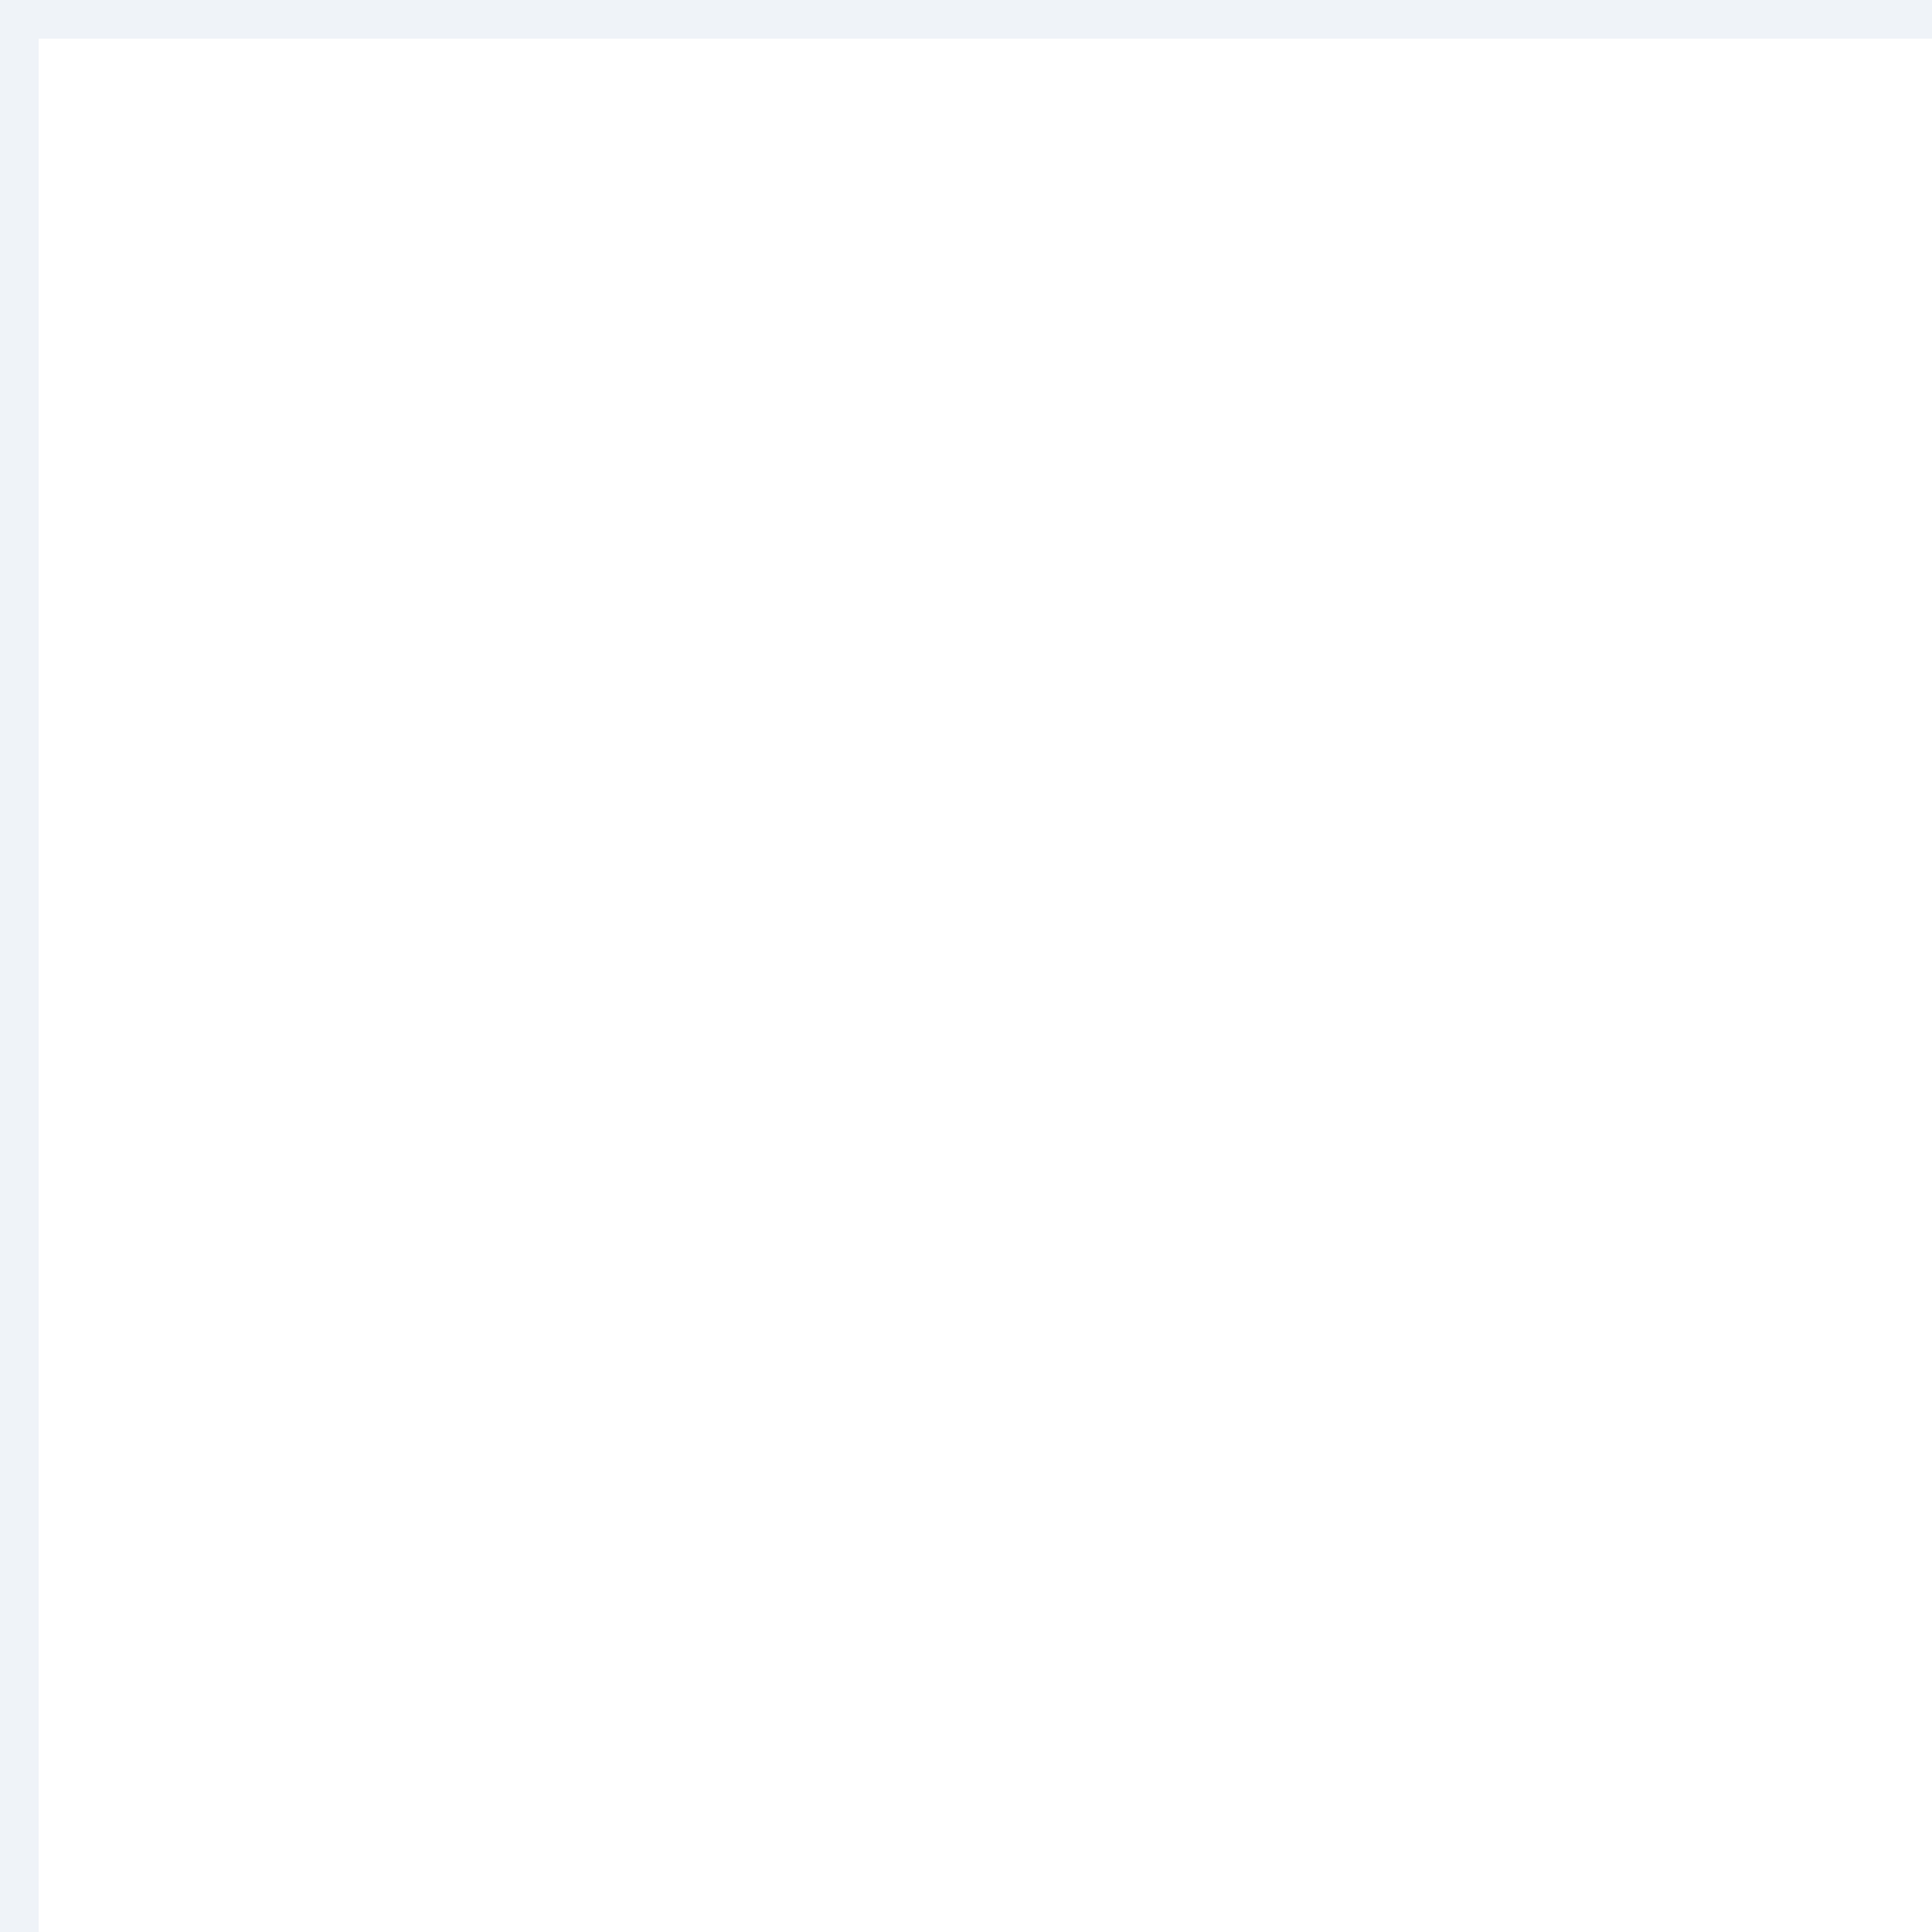
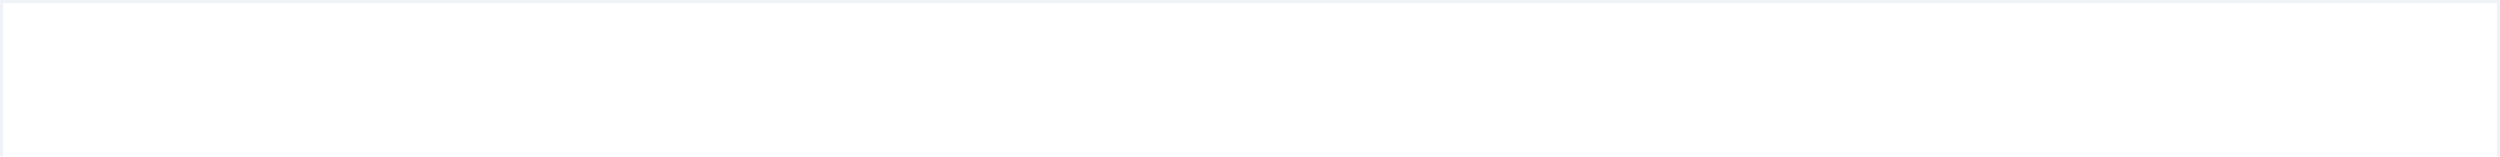
- <svg xmlns="http://www.w3.org/2000/svg" version="1.1" width="50px" height="50px" viewBox="0 400 50 50">
-   <path d="M 1 1  L 50 1  L 50 50  L 1 50  L 1 1  Z " fill-rule="nonzero" fill="rgba(255, 255, 255, 1)" stroke="none" transform="matrix(1 0 0 1 0 400 )" class="fill" />
-   <path d="M 0.5 1  L 0.5 50  " stroke-width="1" stroke-dasharray="0" stroke="rgba(239, 243, 248, 1)" fill="none" transform="matrix(1 0 0 1 0 400 )" class="stroke" />
-   <path d="M 0 0.5  L 50 0.5  " stroke-width="1" stroke-dasharray="0" stroke="rgba(239, 243, 248, 1)" fill="none" transform="matrix(1 0 0 1 0 400 )" class="stroke" />
+ <svg xmlns="http://www.w3.org/2000/svg" version="1.1" width="800px" height="50px" viewBox="350 400 800 50">
+   <path d="M 1 1  L 799 1  L 799 50  L 1 50  L 1 1  Z " fill-rule="nonzero" fill="rgba(255, 255, 255, 1)" stroke="none" transform="matrix(1 0 0 1 350 400 )" class="fill" />
+   <path d="M 0.5 1  L 0.5 50  " stroke-width="1" stroke-dasharray="0" stroke="rgba(239, 243, 248, 1)" fill="none" transform="matrix(1 0 0 1 350 400 )" class="stroke" />
+   <path d="M 0 0.5  L 800 0.5  " stroke-width="1" stroke-dasharray="0" stroke="rgba(239, 243, 248, 1)" fill="none" transform="matrix(1 0 0 1 350 400 )" class="stroke" />
+   <path d="M 799.5 1  L 799.5 50  " stroke-width="1" stroke-dasharray="0" stroke="rgba(239, 243, 248, 1)" fill="none" transform="matrix(1 0 0 1 350 400 )" class="stroke" />
</svg>
